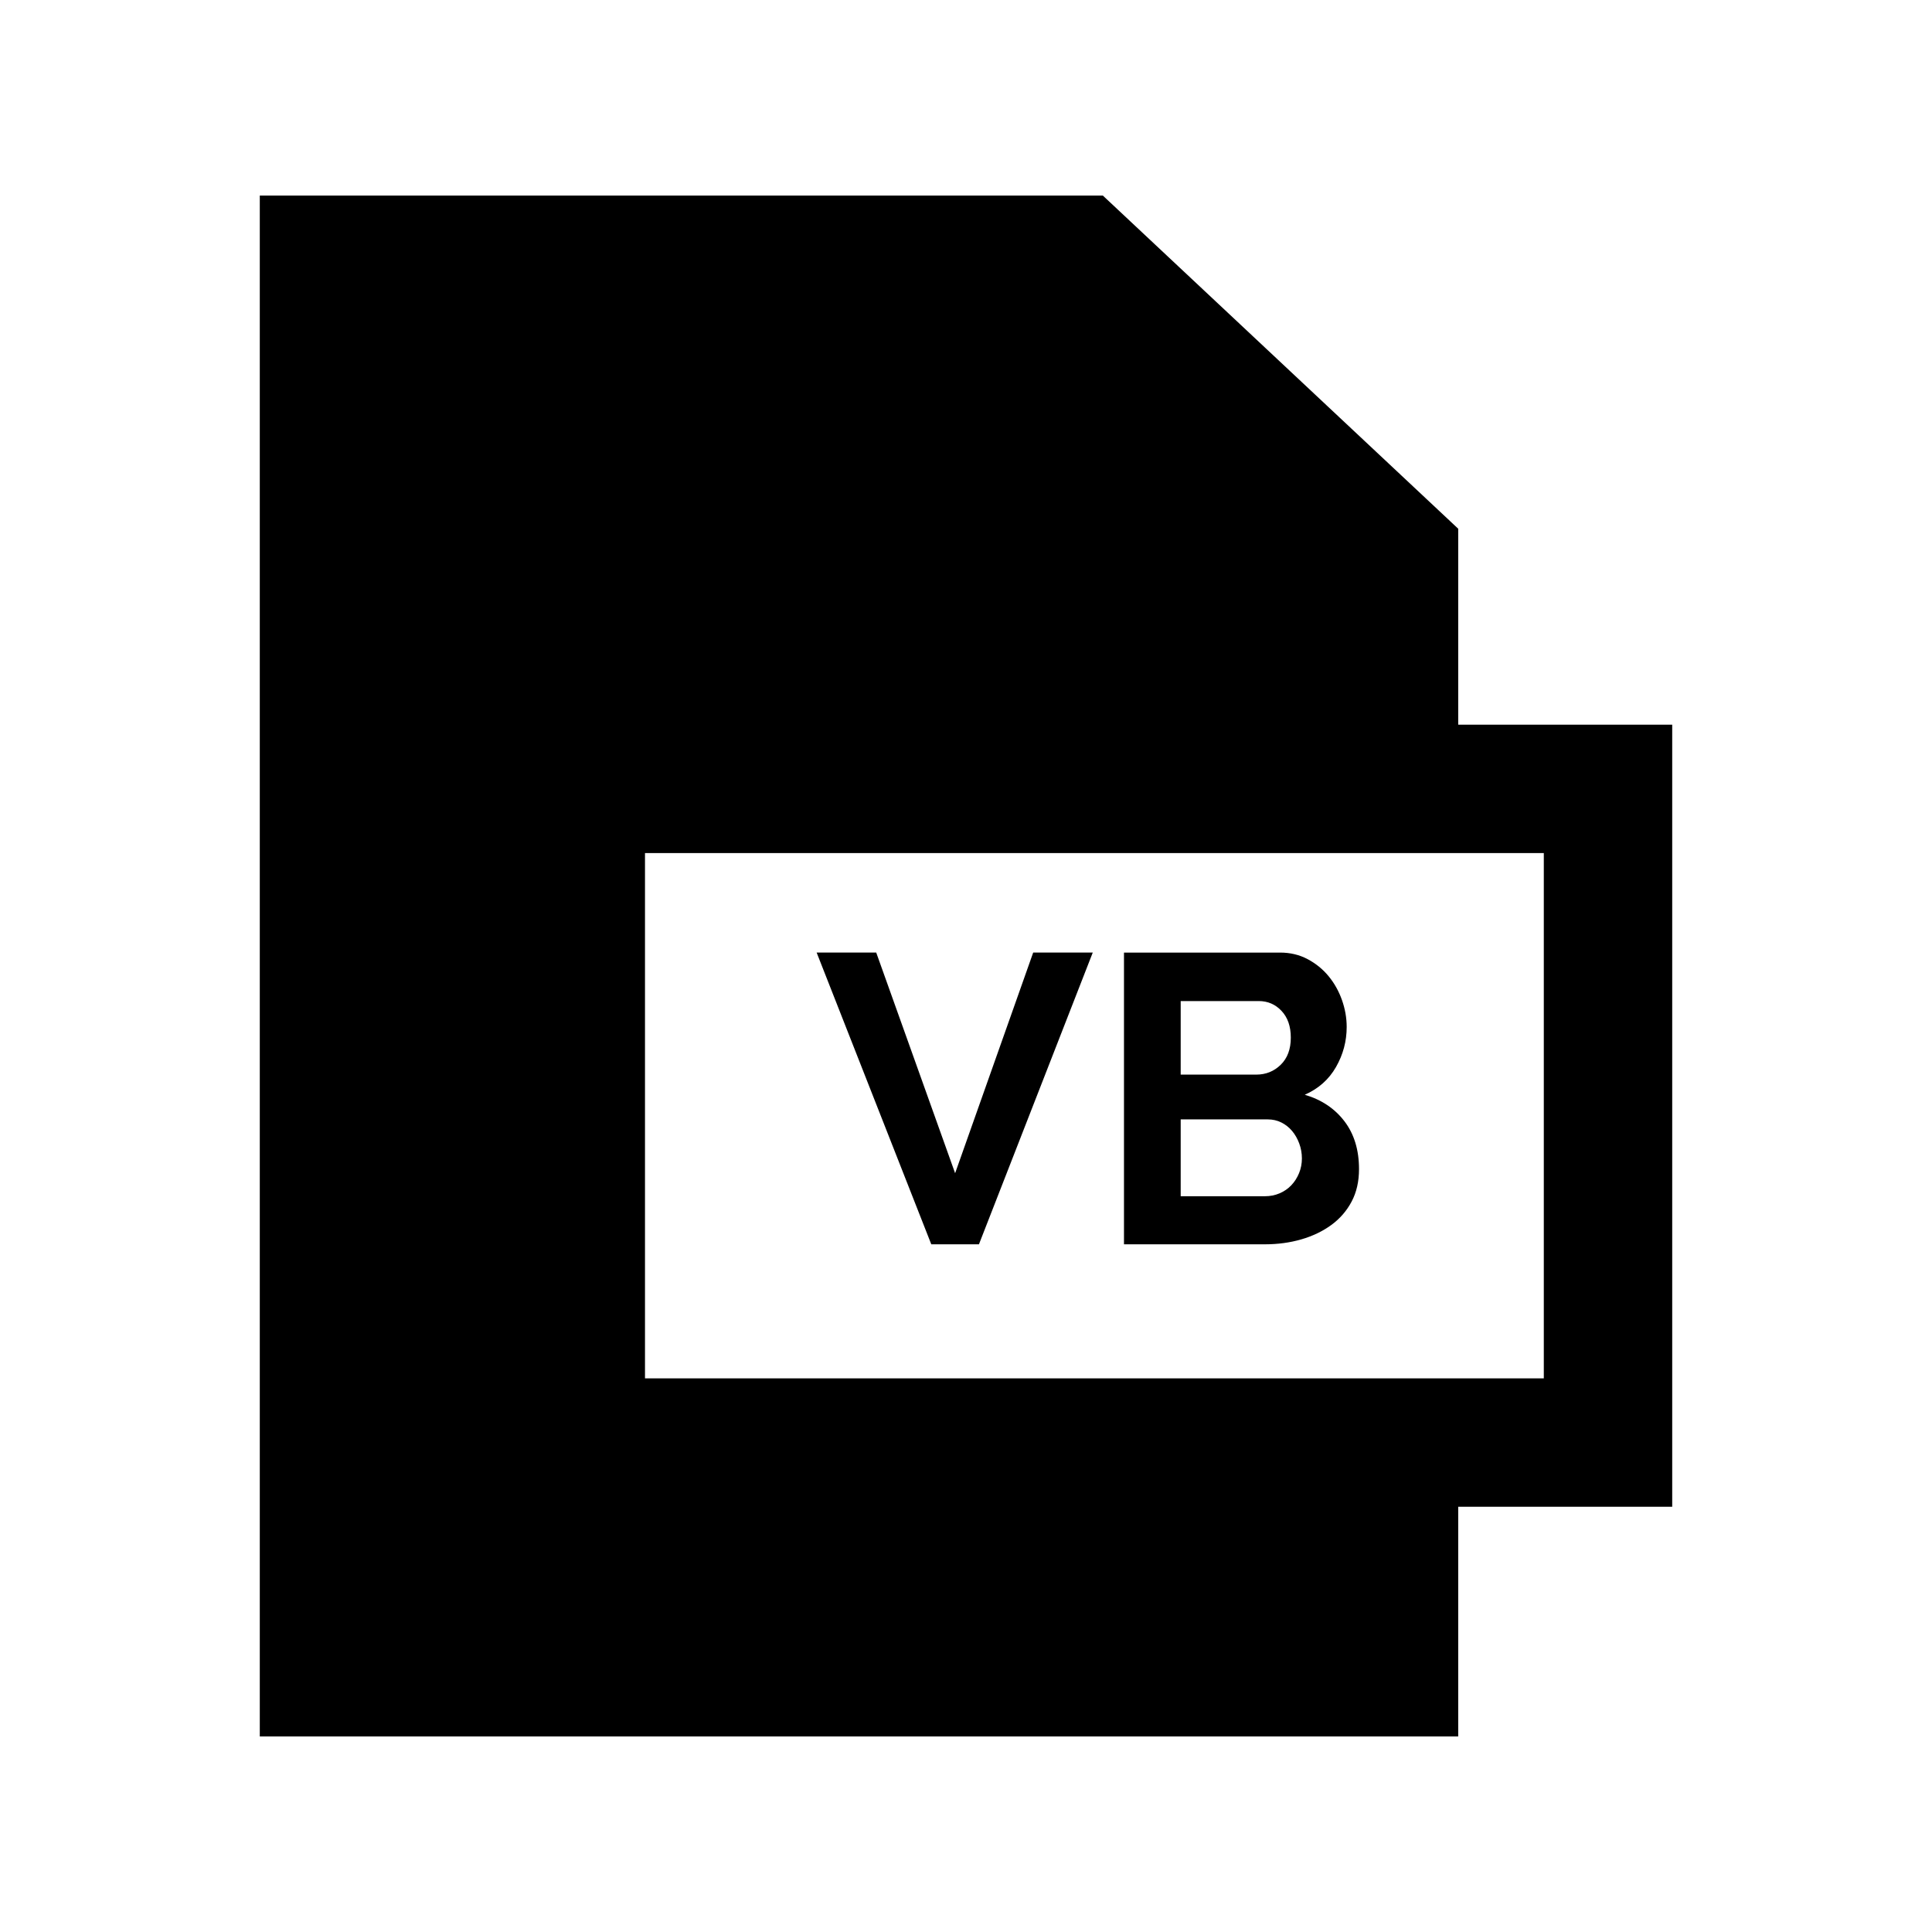
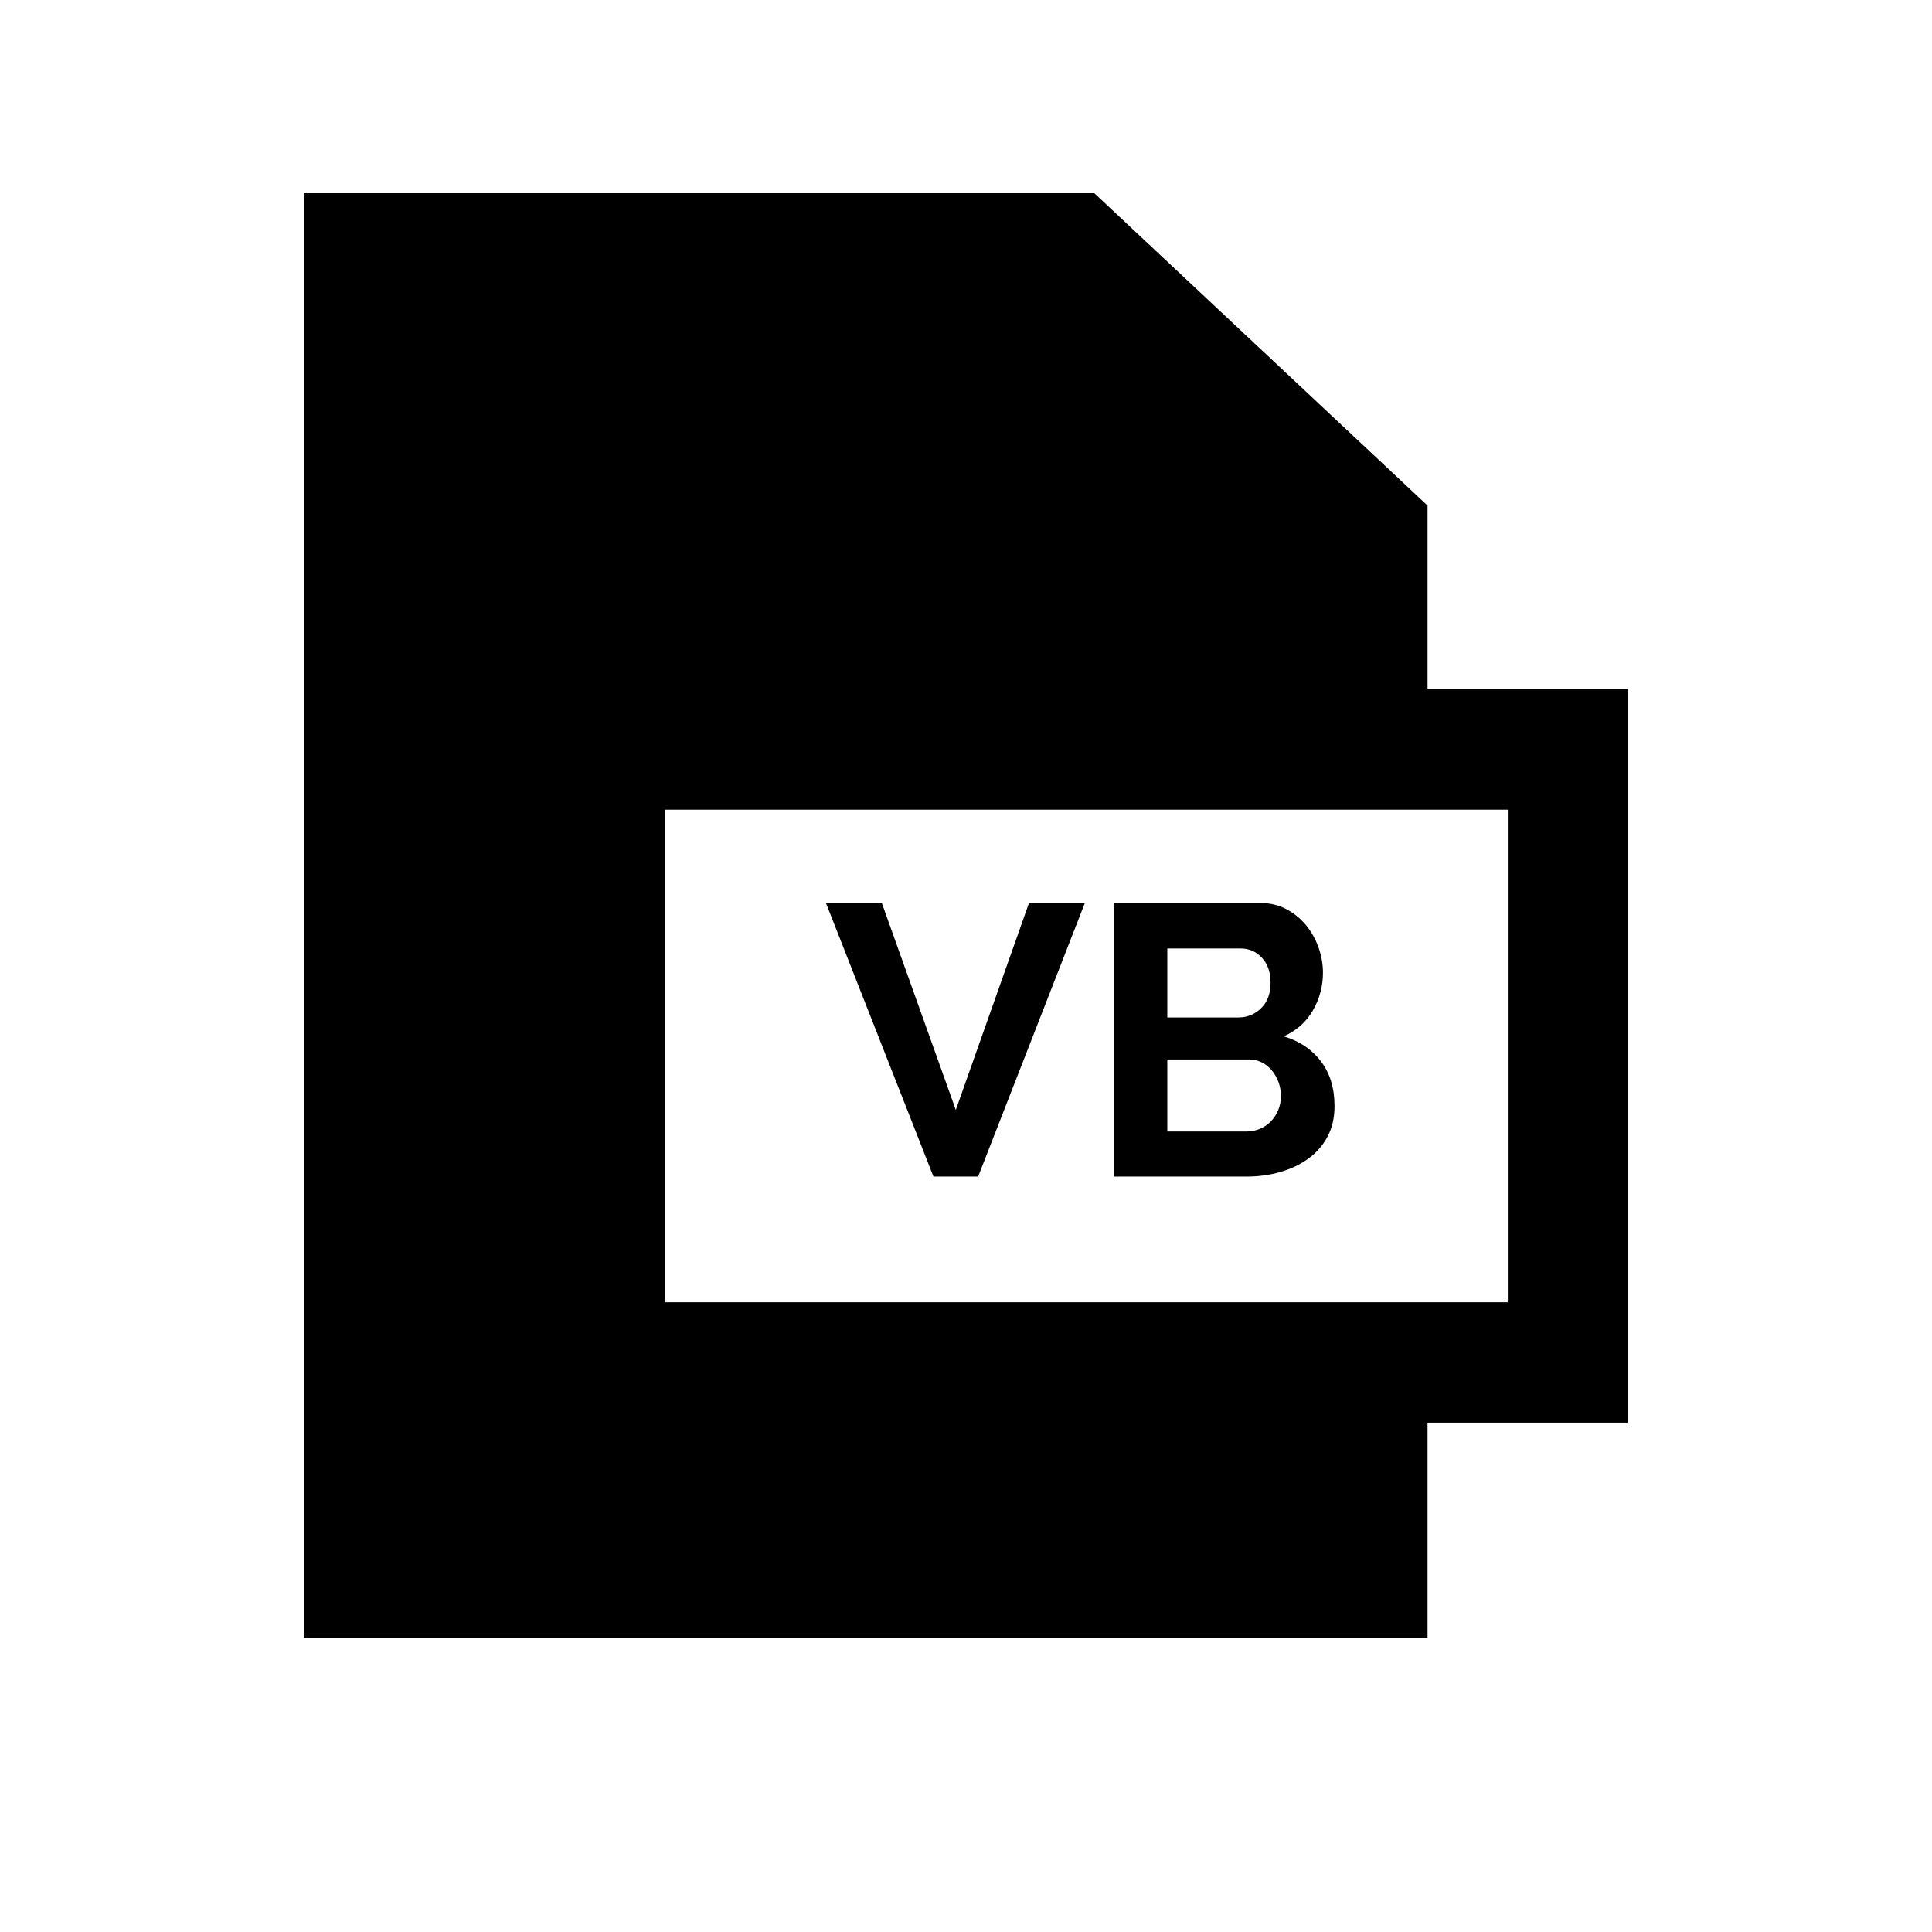
- <svg xmlns="http://www.w3.org/2000/svg" xmlns:ns1="http://vectornator.io" height="100%" style="fill-rule:evenodd;clip-rule:evenodd;stroke-linecap:round;stroke-linejoin:round;" xml:space="preserve" width="100%" version="1.1" viewBox="0 0 360 360">
-   <defs />
-   <g id="XMLID_910_" ns1:layerName="XMLID_910_">
+ <svg xmlns="http://www.w3.org/2000/svg" xmlns:ns1="https://boxy-svg.com" height="100%" style="fill-rule:evenodd;clip-rule:evenodd;stroke-linecap:round;stroke-linejoin:round;" width="100%" version="1.1" viewBox="0 0 150 150">
+   <defs>
+     <ns1:grid x="0" y="0" width="15" height="15" />
+   </defs>
+   <rect width="120" height="120" style="fill: none; stroke-width: 0.2px; stroke: rgb(84, 84, 84); pointer-events: none; visibility: hidden;" x="15" y="15" ns1:origin="0.5 0.5" />
+   <g id="XMLID_910_" transform="matrix(0.390706, 0, 0, 0.390706, 4.672936, 0.76071)" style="">
    <path d="M311.592+135.029L271.716+135.029L271.716+98.52L205.503+36.445L48.408+36.445L48.408+323.555L271.716+323.555L271.716+280.76L311.592+280.76L311.592+135.029ZM287.666+256.834L120.185+256.834L120.185+158.955L287.666+158.955L287.666+256.834Z" opacity="1" fill="#000000" />
    <path d="M182.412+231.858L203.62+177.498L192.519+177.498L177.972+218.613L163.271+177.498L152.17+177.498L173.531+231.858L182.412+231.858Z" opacity="1" fill="#000000" />
    <path d="M242.475+230.94C244.593+230.326+246.456+229.434+248.065+228.26C249.673+227.086+250.936+225.631+251.855+223.896C252.773+222.161+253.232+220.144+253.232+217.847C253.232+214.275+252.325+211.301+250.514+208.927C248.702+206.554+246.239+204.908+243.126+203.99C245.677+202.868+247.617+201.145+248.945+198.822C250.272+196.5+250.935+194.012+250.935+191.357C250.935+189.673+250.641+188.002+250.055+186.343C249.467+184.685+248.638+183.203+247.567+181.902C246.494+180.601+245.192+179.541+243.661+178.725C242.13+177.91+240.42+177.5+238.531+177.5L209.438+177.5L209.438+231.859L235.699+231.859C238.098+231.858+240.357+231.552+242.475+230.94ZM220.004+186.533L234.551+186.533C236.235+186.533+237.652+187.146+238.8+188.371C239.948+189.595+240.523+191.255+240.523+193.347C240.523+195.49+239.897+197.176+238.646+198.4C237.396+199.625+235.876+200.238+234.091+200.238L220.004+200.238L220.004+186.533ZM220.004+208.583L236.235+208.583C237.153+208.583+237.996+208.775+238.762+209.158C239.527+209.54+240.19+210.064+240.752+210.727C241.313+211.391+241.76+212.171+242.092+213.063C242.423+213.956+242.59+214.889+242.59+215.858C242.59+216.827+242.41+217.746+242.054+218.614C241.696+219.482+241.211+220.234+240.599+220.873C239.987+221.511+239.26+222.009+238.417+222.365C237.575+222.723+236.669+222.901+235.7+222.901L220.004+222.901L220.004+208.583Z" opacity="1" fill="#000000" />
  </g>
</svg>
